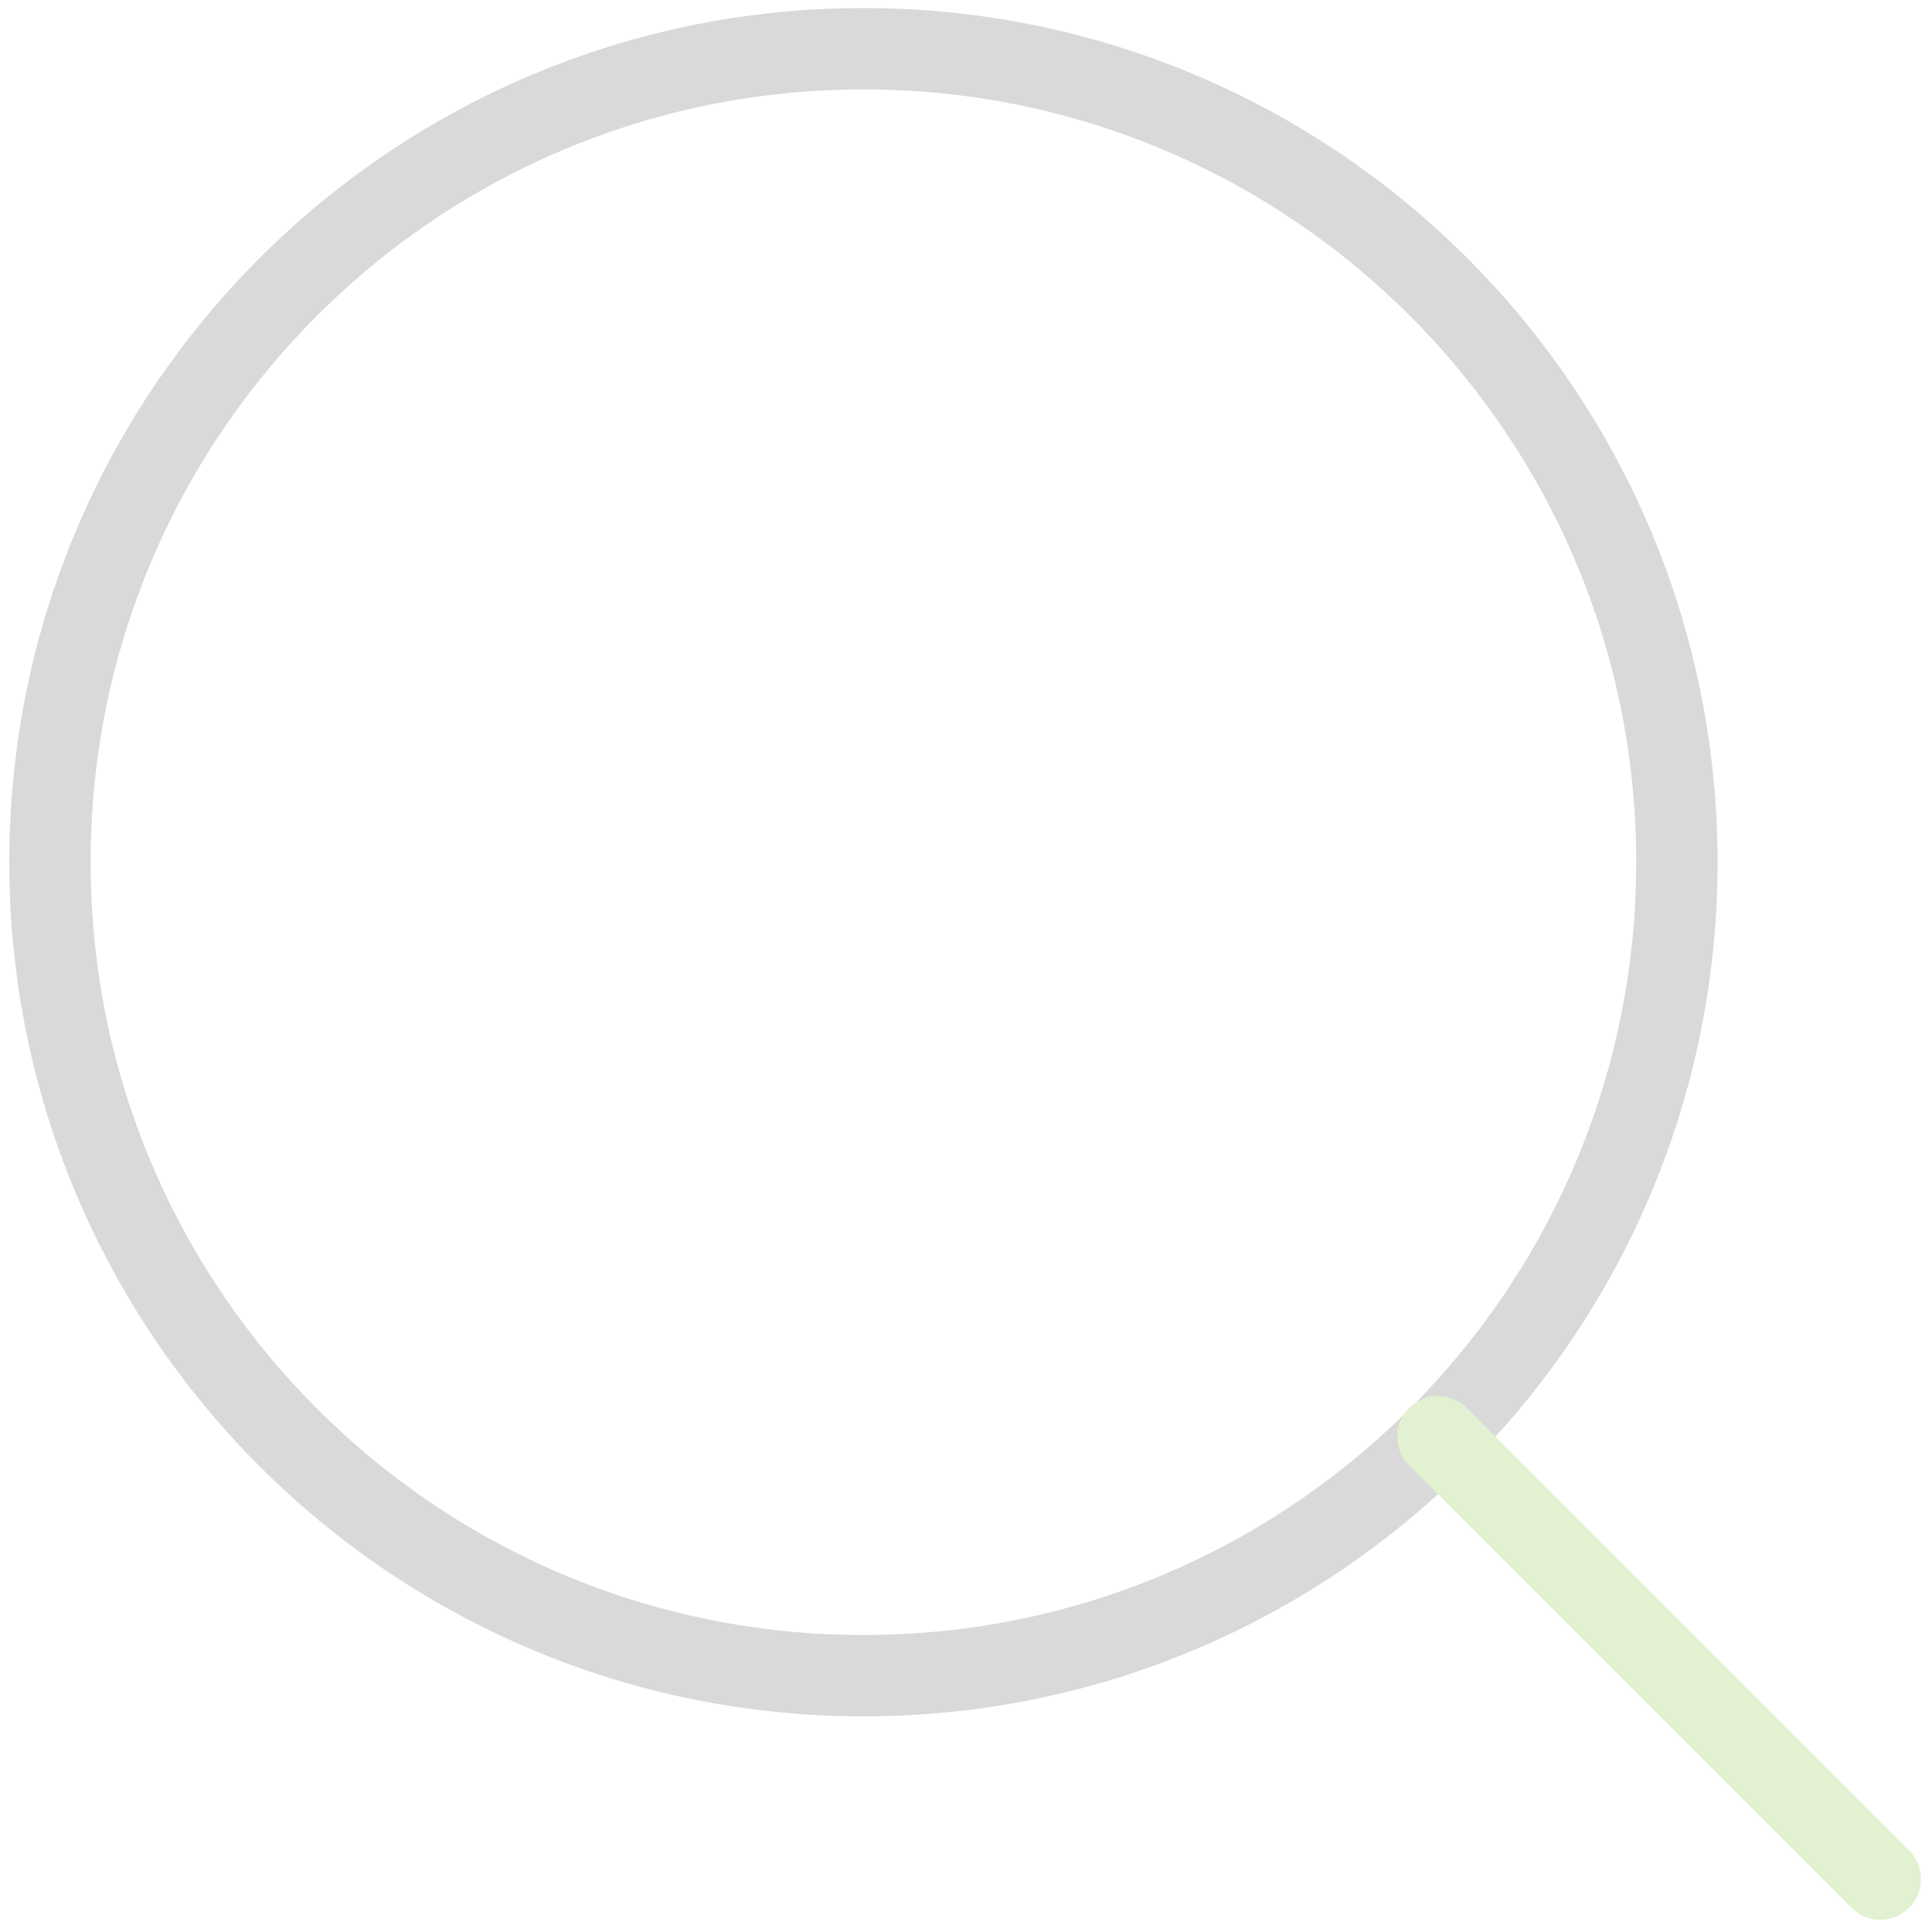
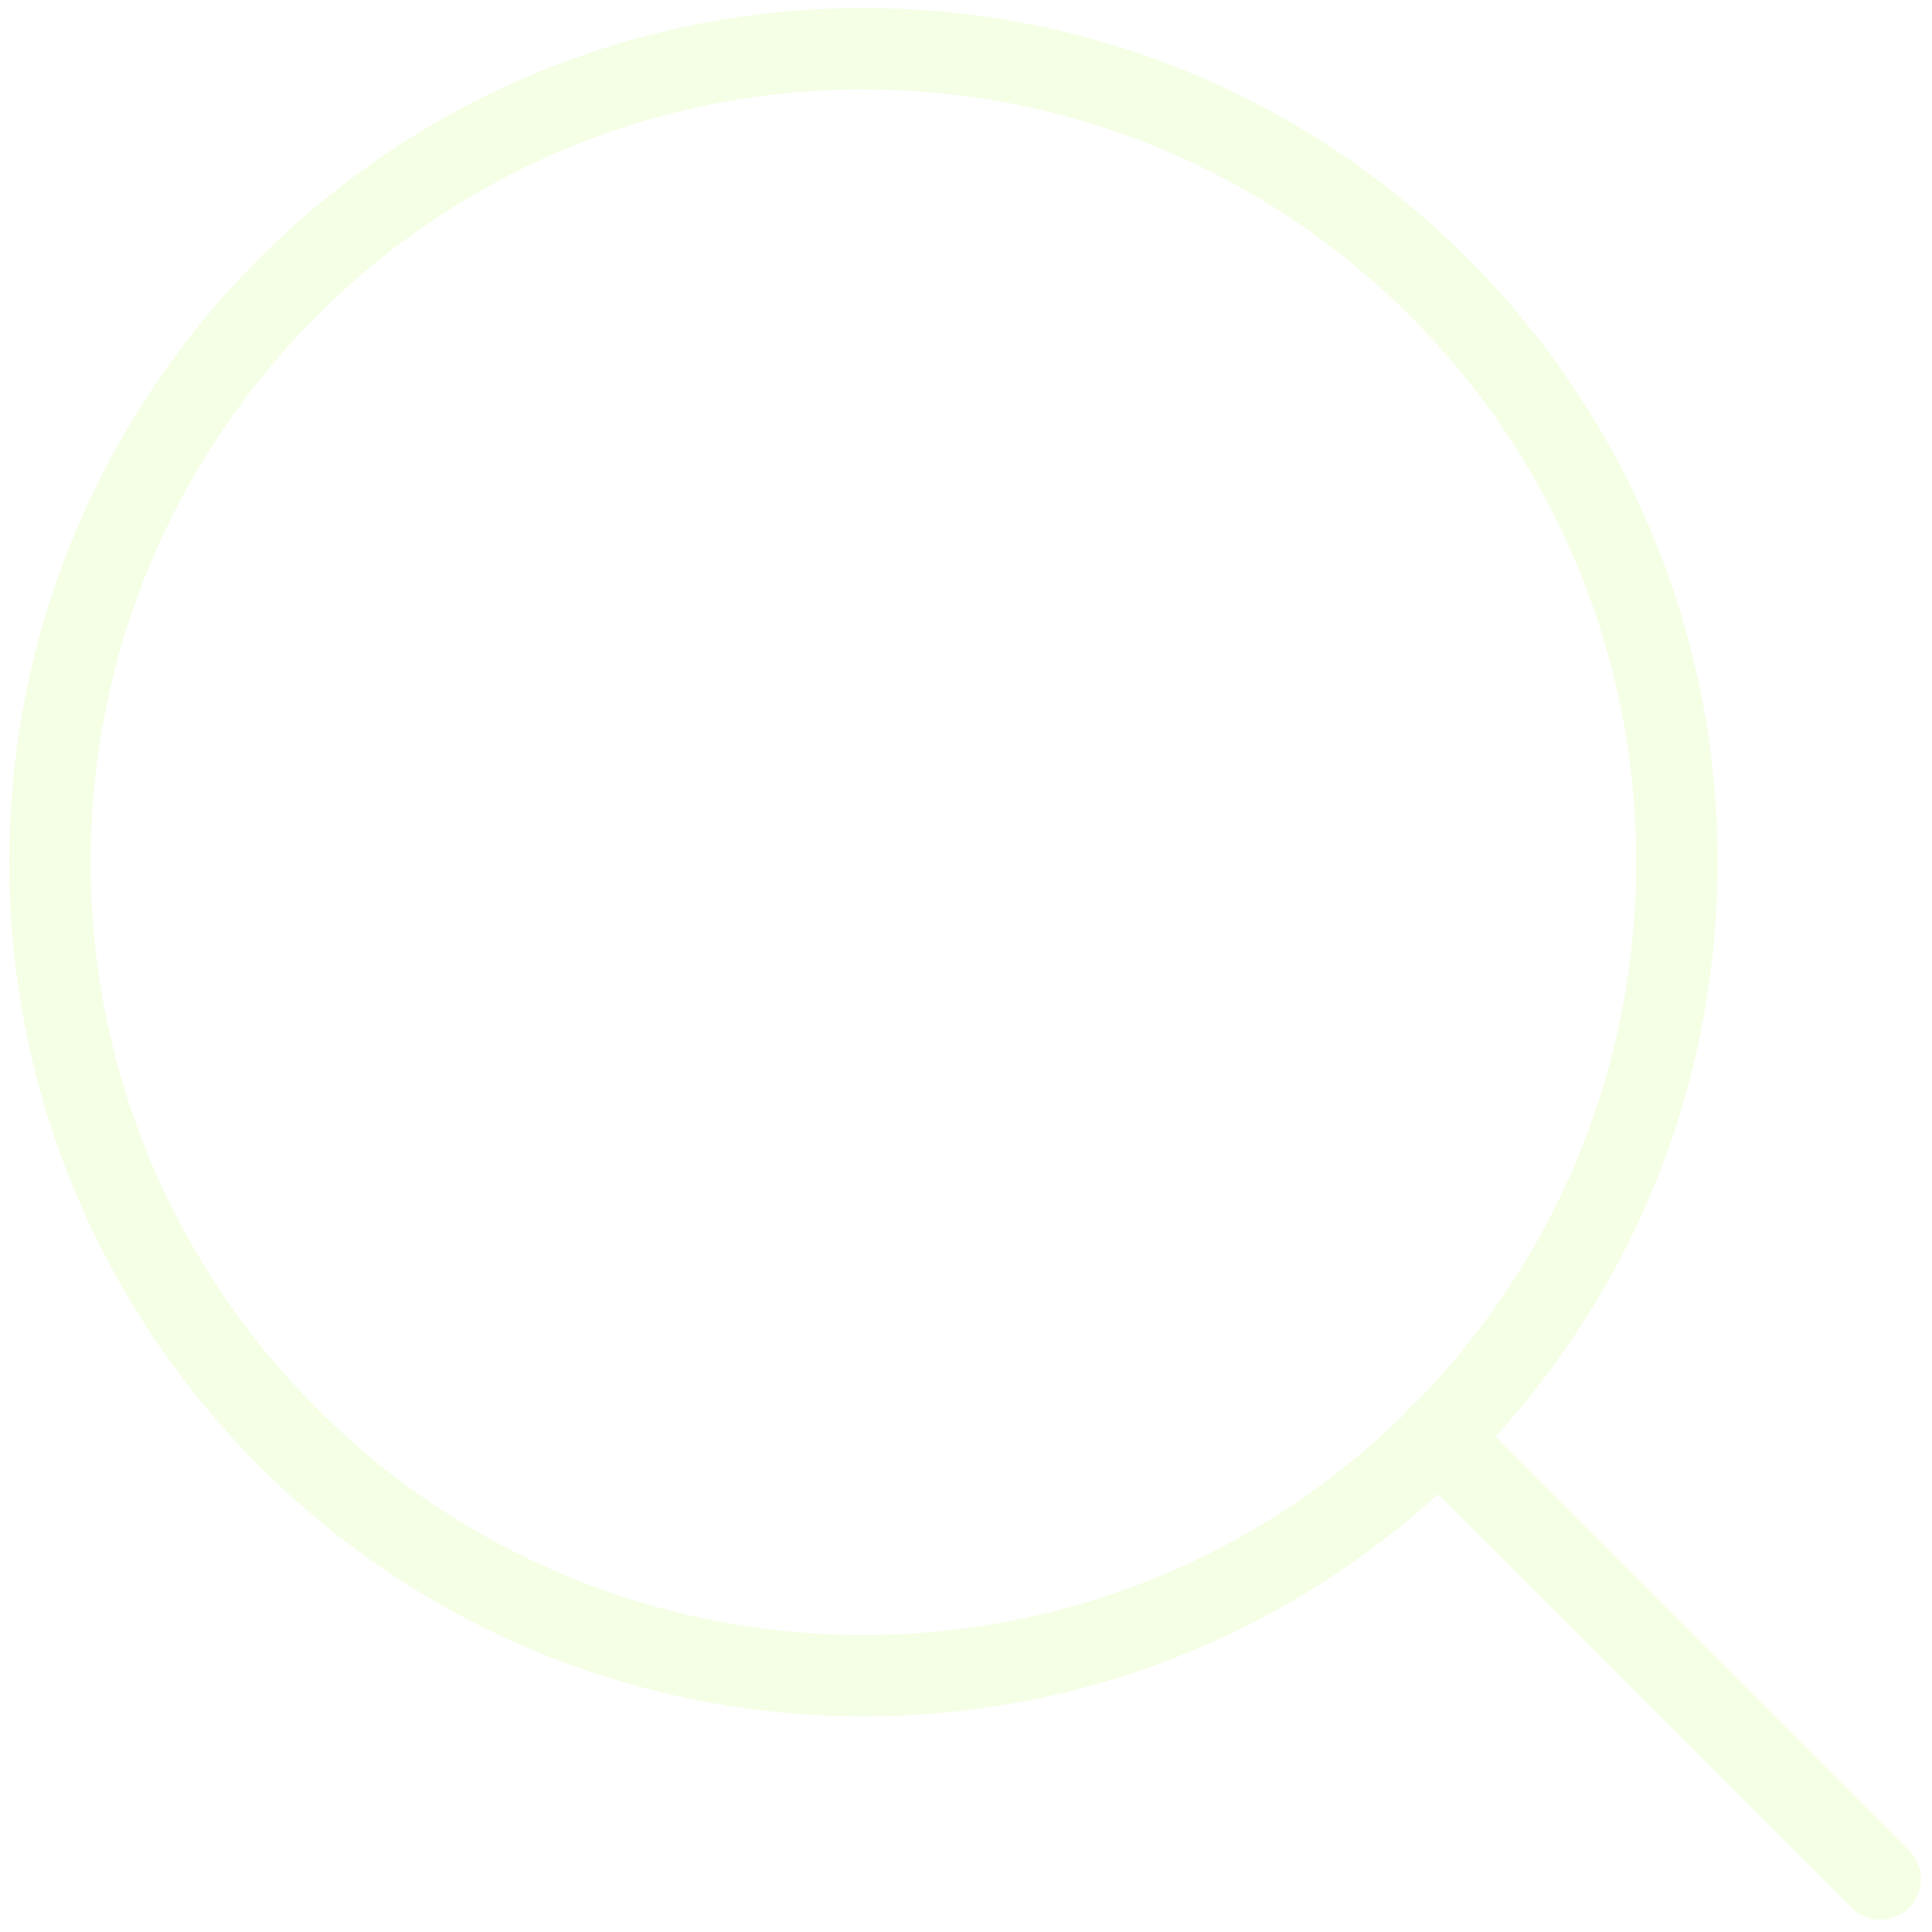
<svg xmlns="http://www.w3.org/2000/svg" width="95" height="95" viewBox="0 0 95 95" fill="none">
-   <path d="M42.456 82.396C64.547 82.396 82.456 64.487 82.456 42.396C82.456 20.305 64.547 2.396 42.456 2.396C20.364 2.396 2.456 20.305 2.456 42.396C2.456 64.487 20.364 82.396 42.456 82.396Z" stroke="#D9D9D9" stroke-width="4" stroke-linecap="round" stroke-linejoin="round" />
-   <path d="M92.456 92.396L70.706 70.646" stroke="#e2f1d1" stroke-width="4" stroke-linecap="round" stroke-linejoin="round" />
+   <path d="M42.456 82.396C64.547 82.396 82.456 64.487 82.456 42.396C82.456 20.305 64.547 2.396 42.456 2.396C20.364 2.396 2.456 20.305 2.456 42.396C2.456 64.487 20.364 82.396 42.456 82.396Z" stroke="#f4ffe5" stroke-width="4" stroke-linecap="round" stroke-linejoin="round" />
+   <path d="M92.456 92.396L70.706 70.646" stroke="#f4ffe5" stroke-width="4" stroke-linecap="round" stroke-linejoin="round" />
</svg>
